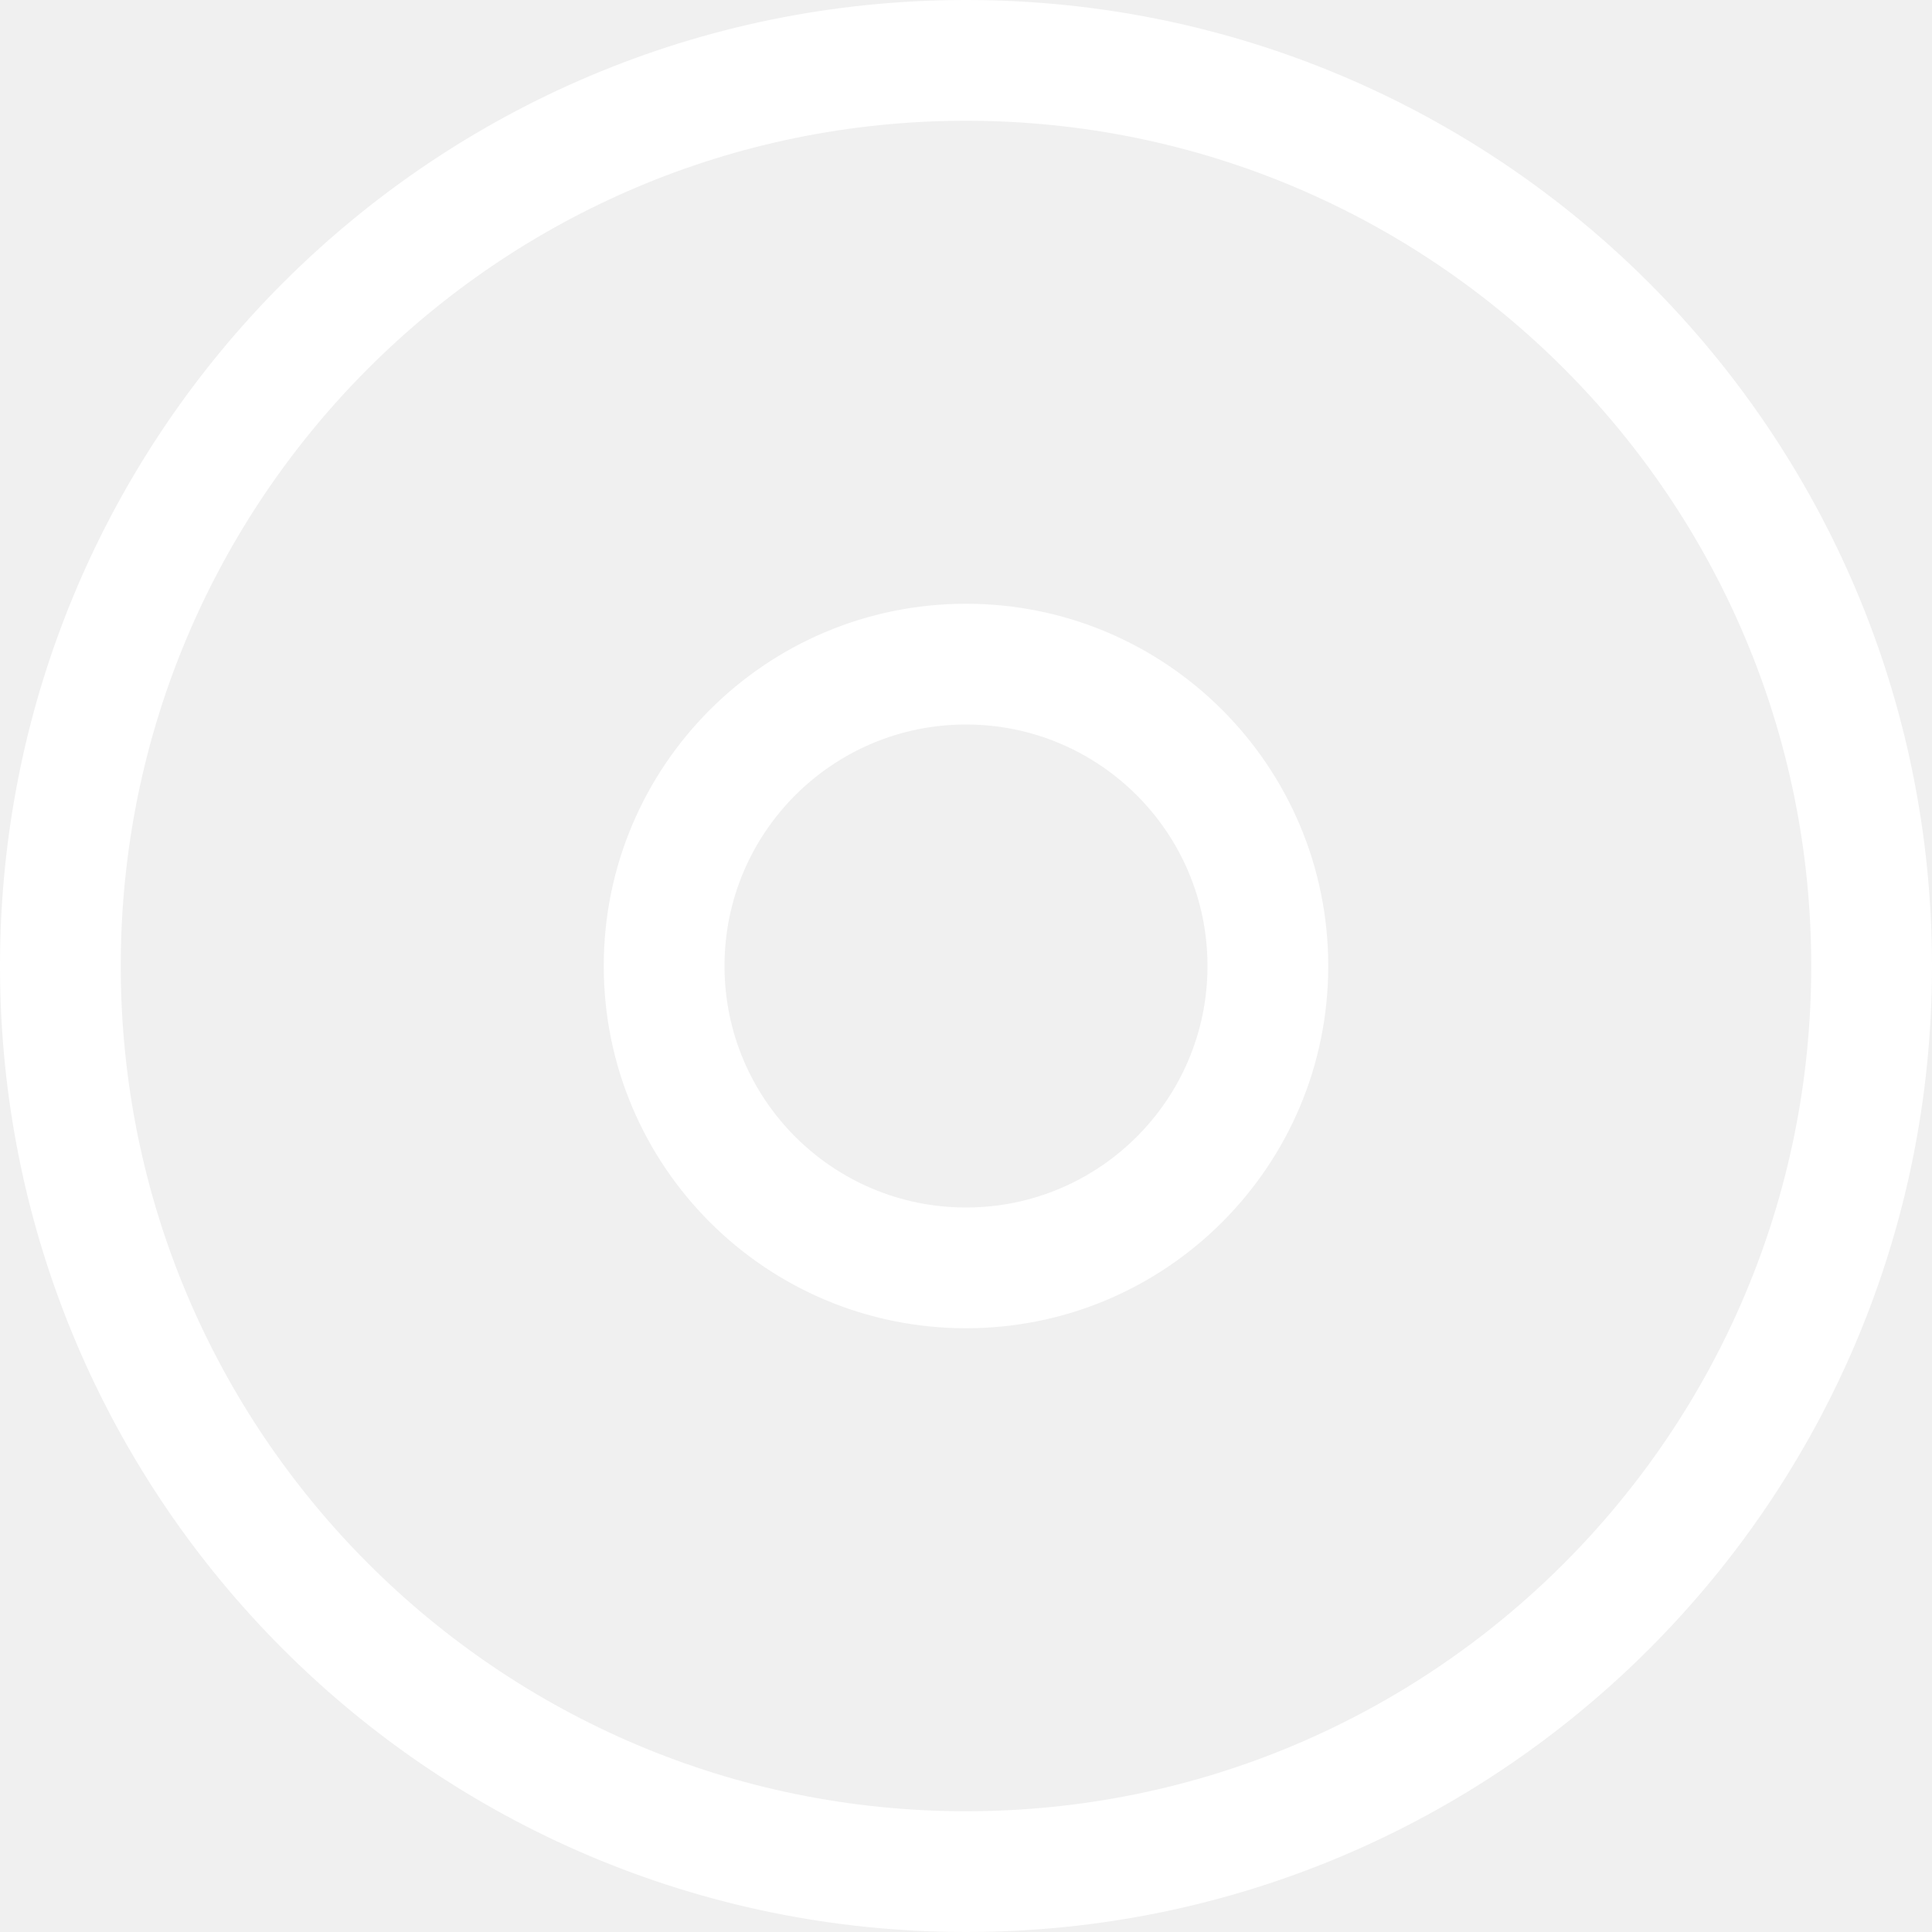
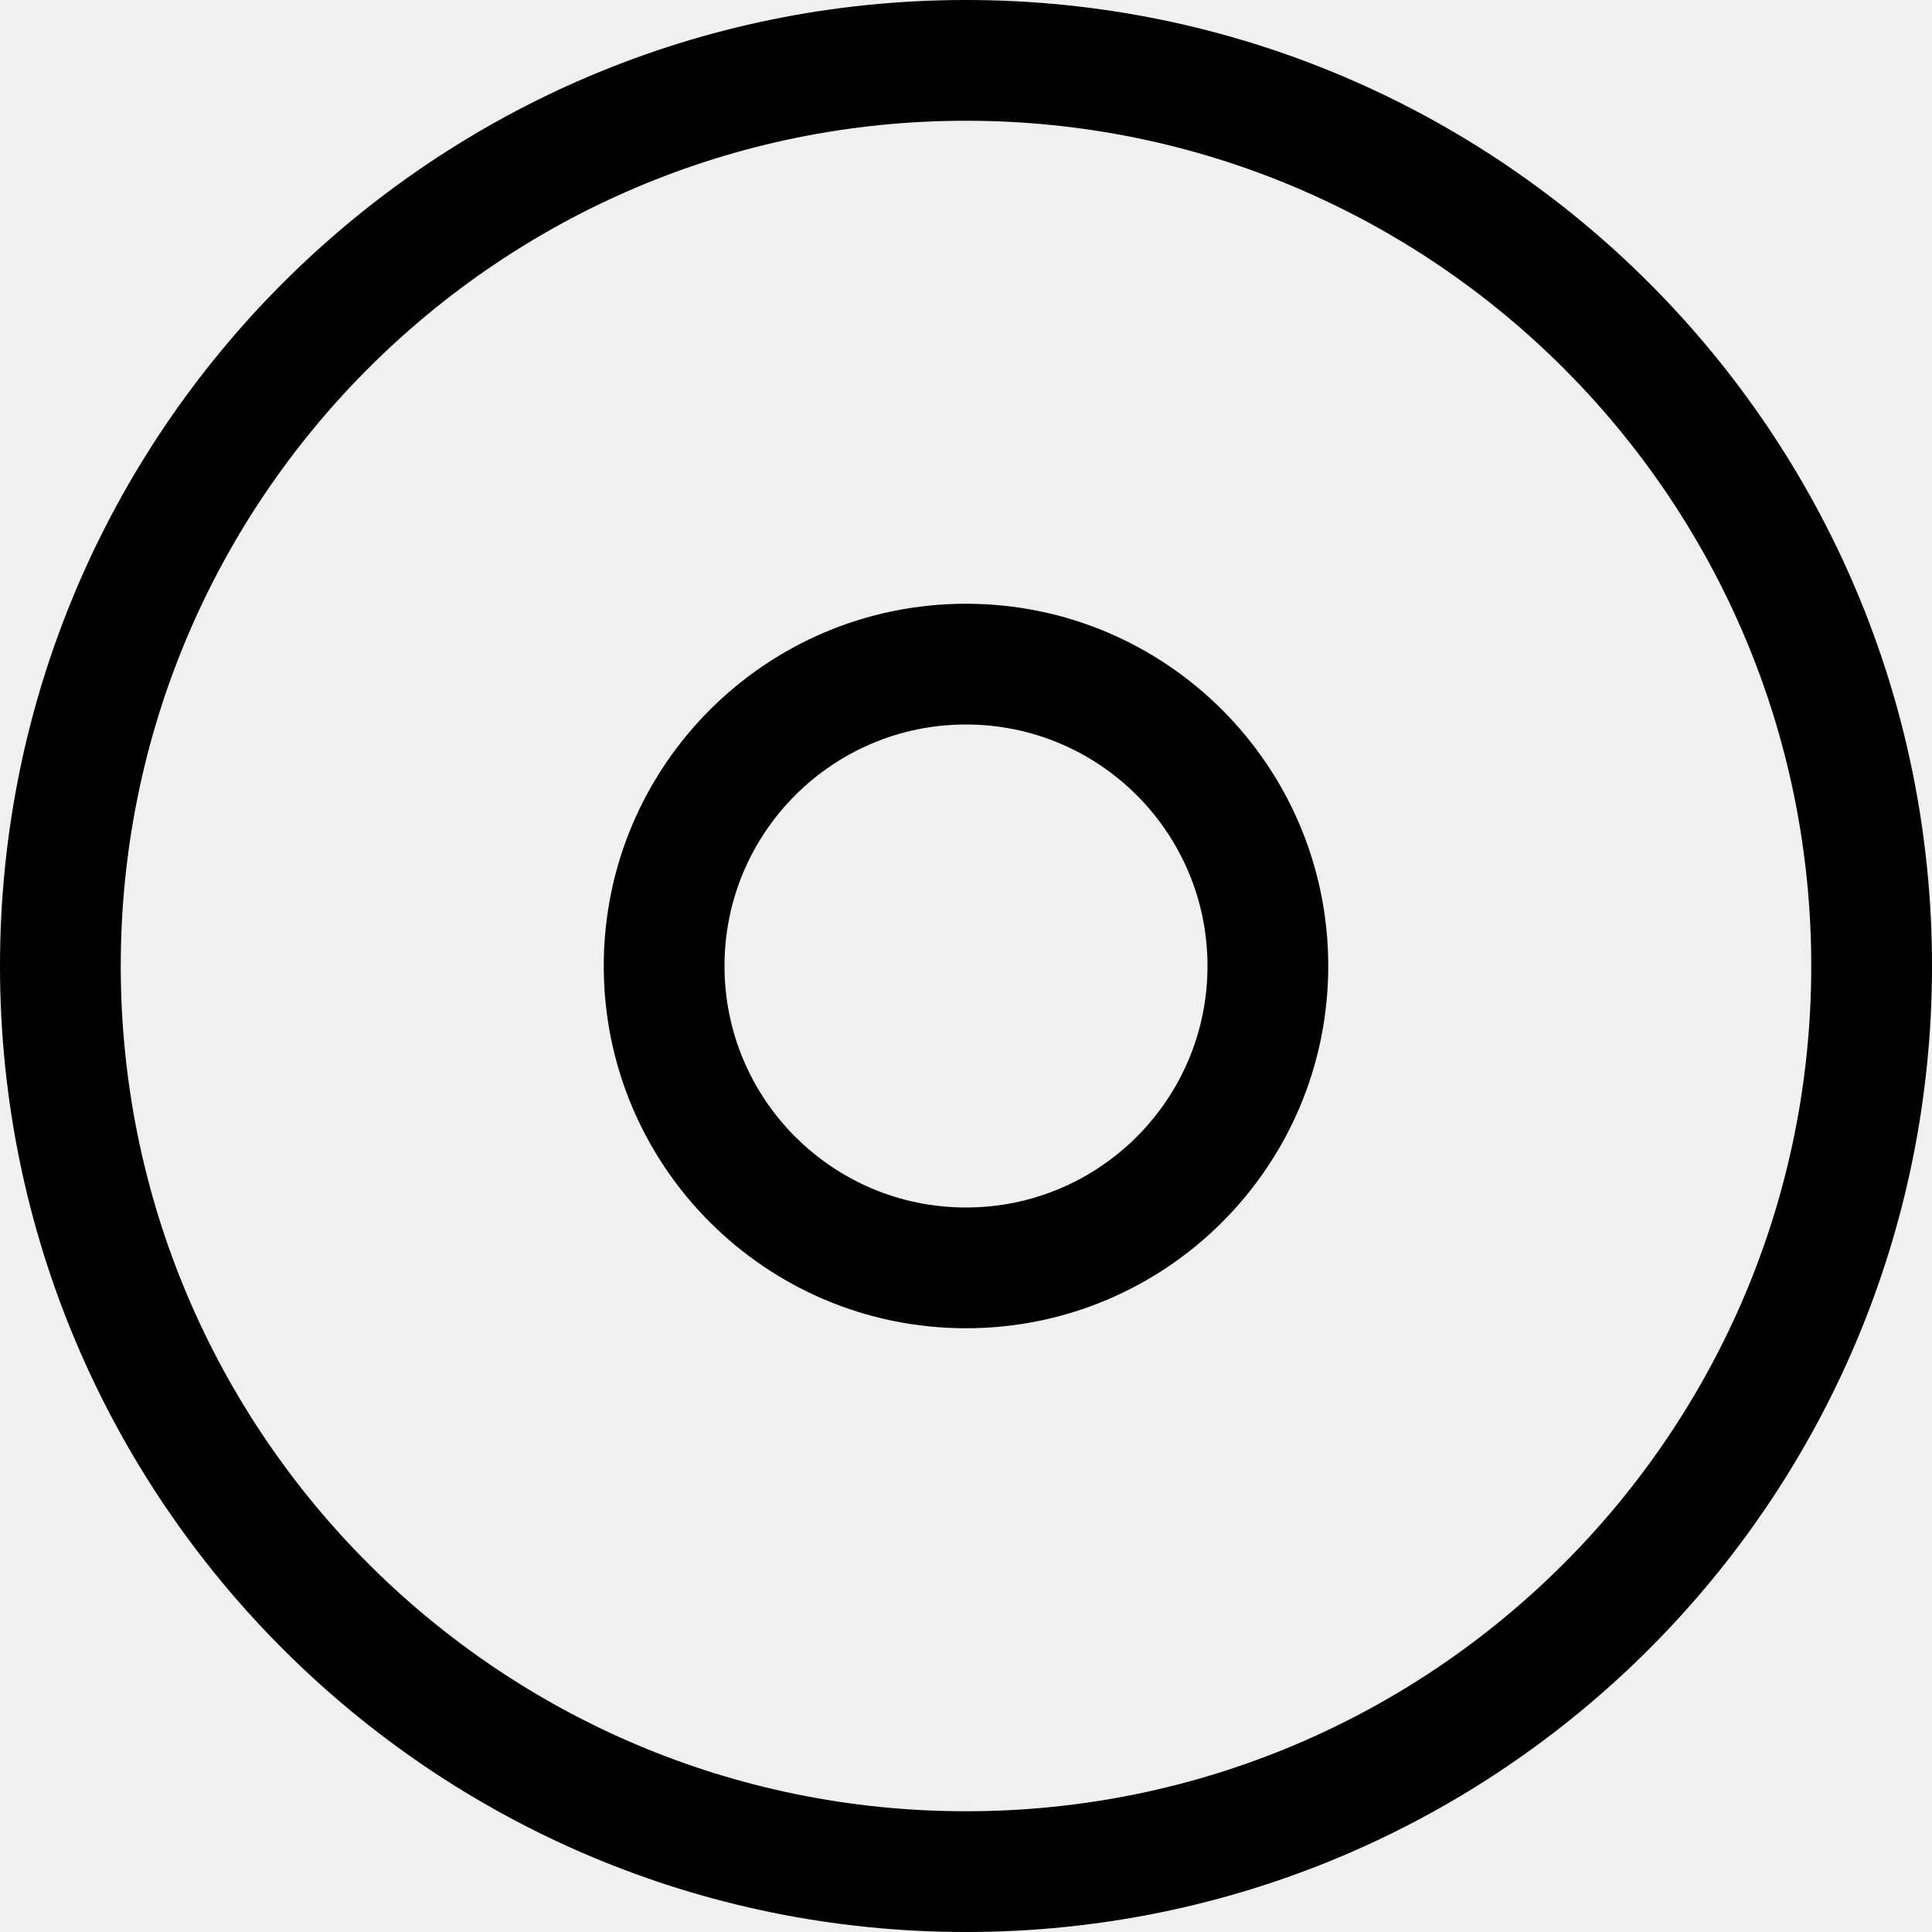
- <svg xmlns="http://www.w3.org/2000/svg" fill="#FFFFFF" width="800px" height="800px" viewBox="0 0 32 32">
+ <svg xmlns="http://www.w3.org/2000/svg" fill="#000000" width="800px" height="800px" viewBox="0 0 32 32">
  <path d="m16 0c8.837 0 16 7.163 16 16s-7.163 16-16 16-16-7.163-16-16 7.163-16 16-16zm0 2c-7.732 0-14 6.268-14 14s6.268 14 14 14 14-6.268 14-14-6.268-14-14-14zm0 8c3.314 0 6 2.686 6 6s-2.686 6-6 6-6-2.686-6-6 2.686-6 6-6zm0 2c-2.209 0-4 1.791-4 4s1.791 4 4 4 4-1.791 4-4-1.791-4-4-4z" />
</svg>
